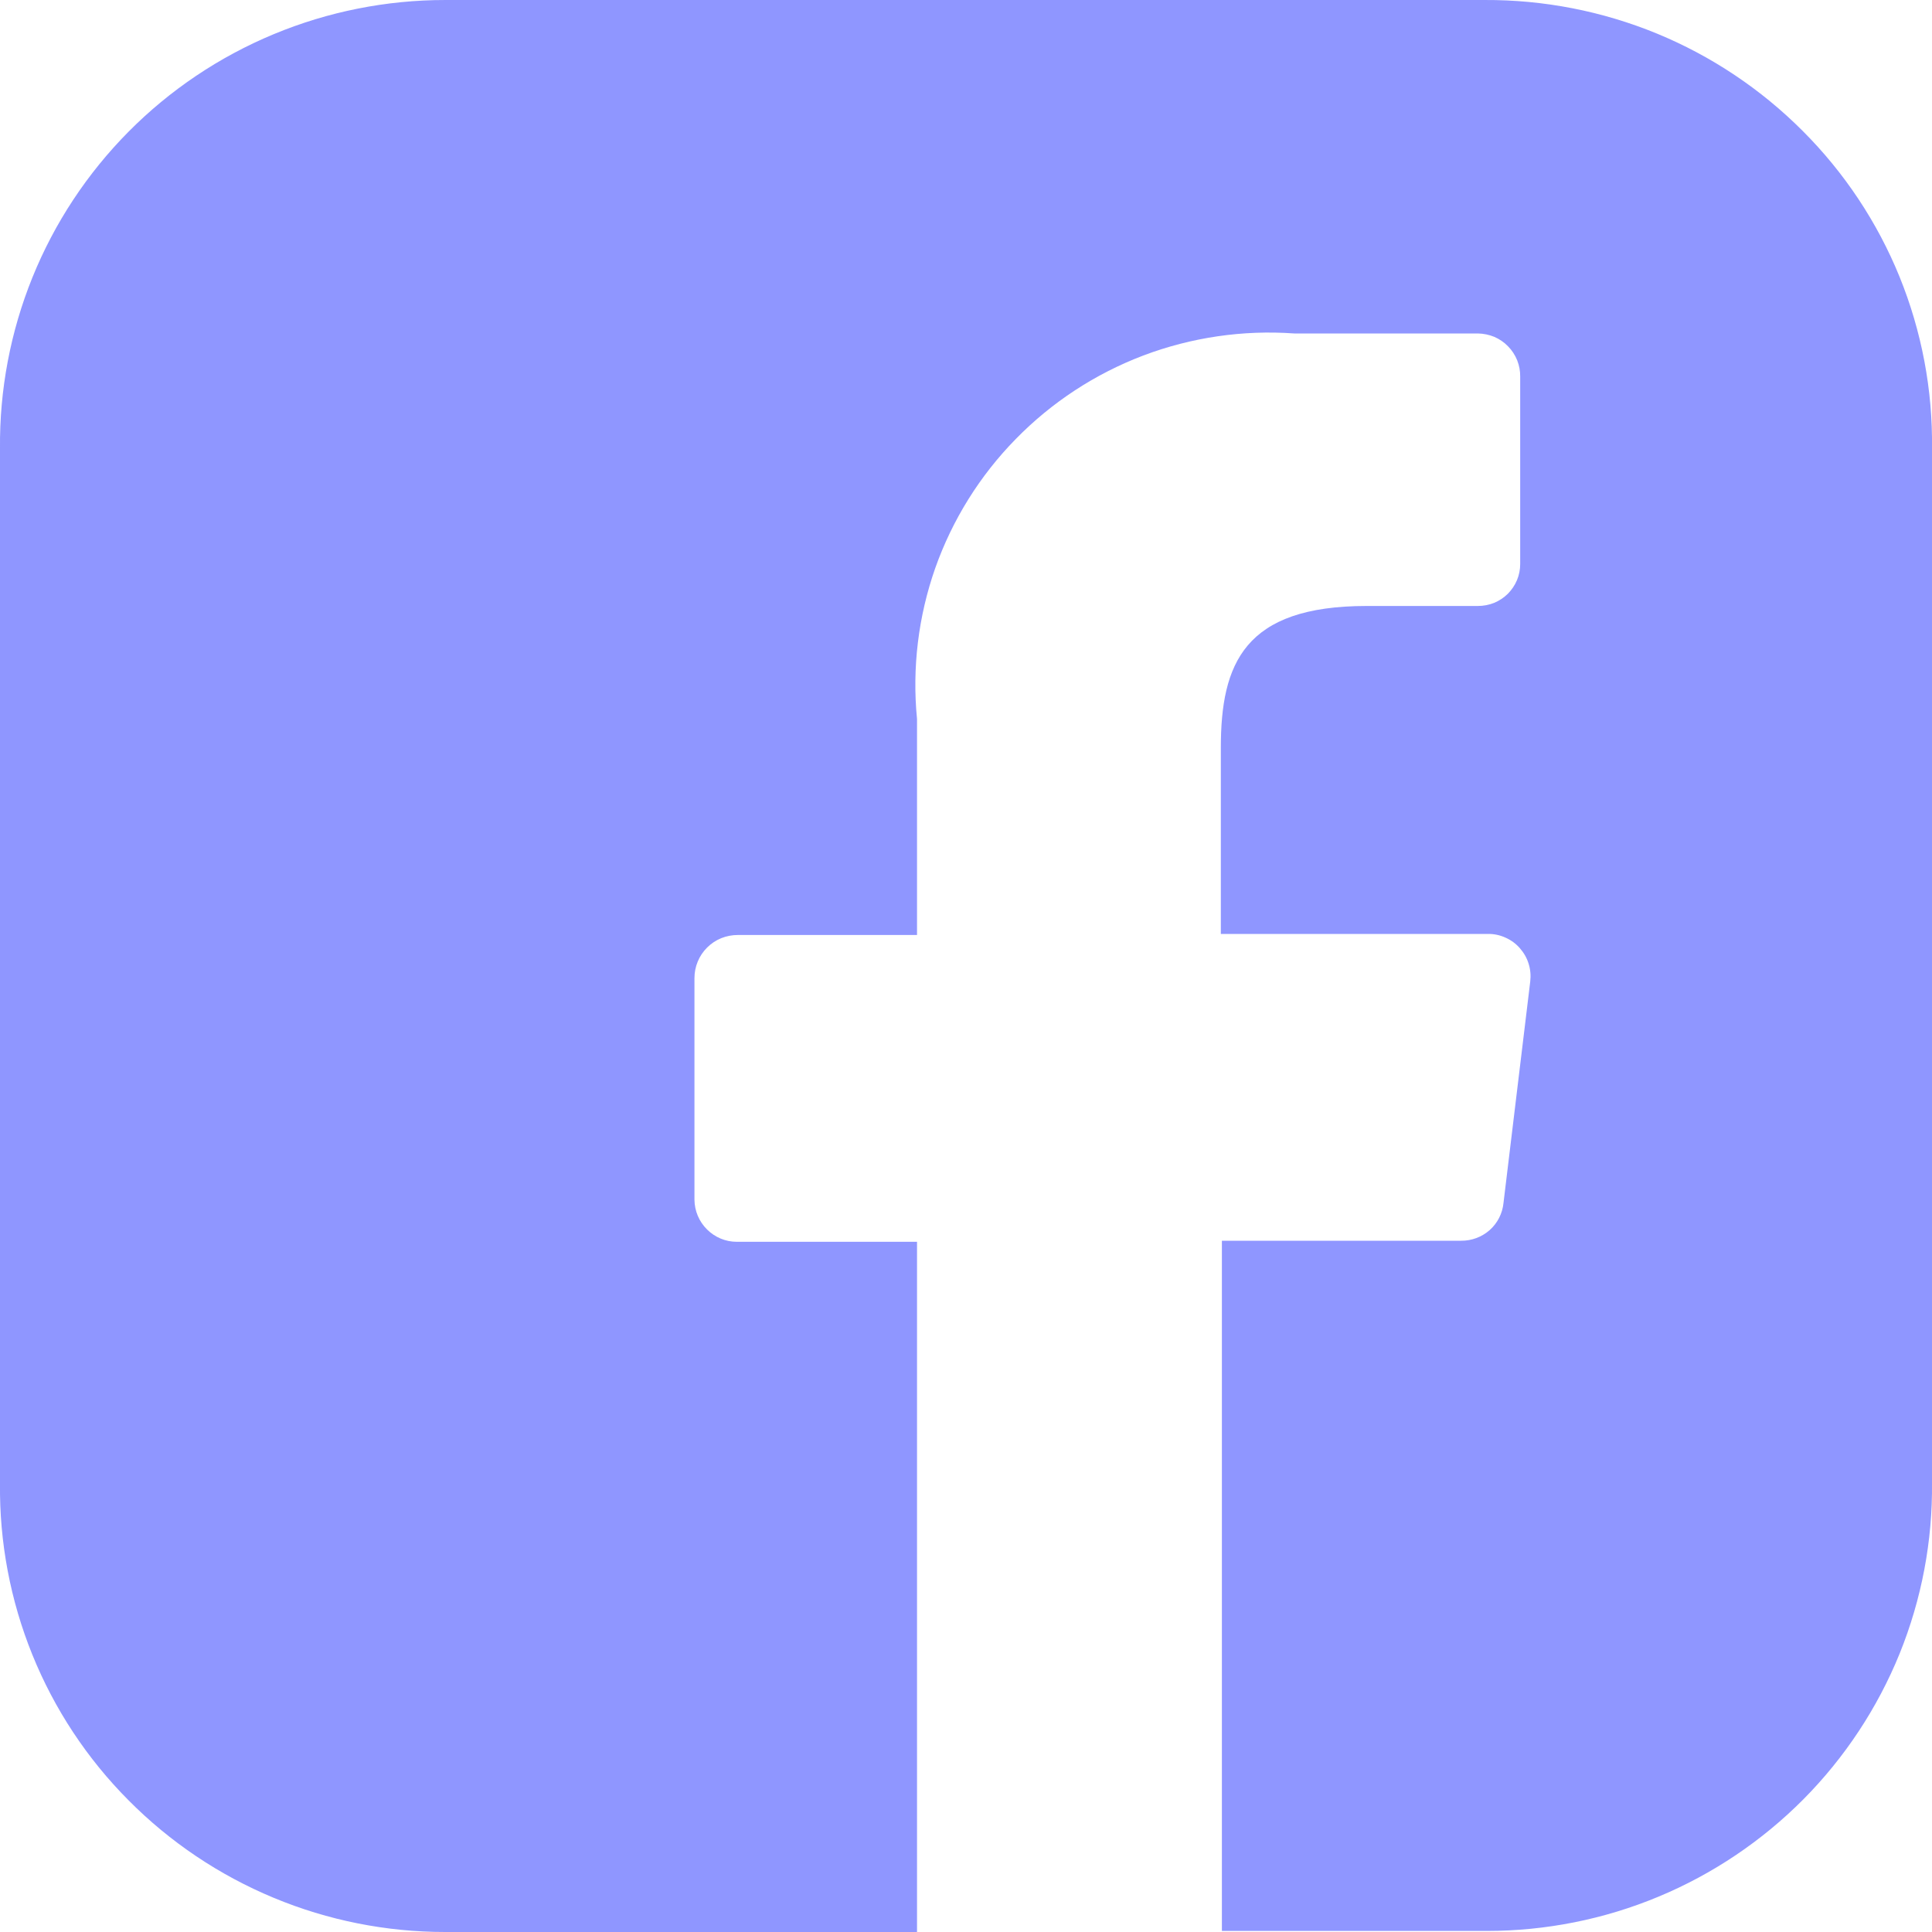
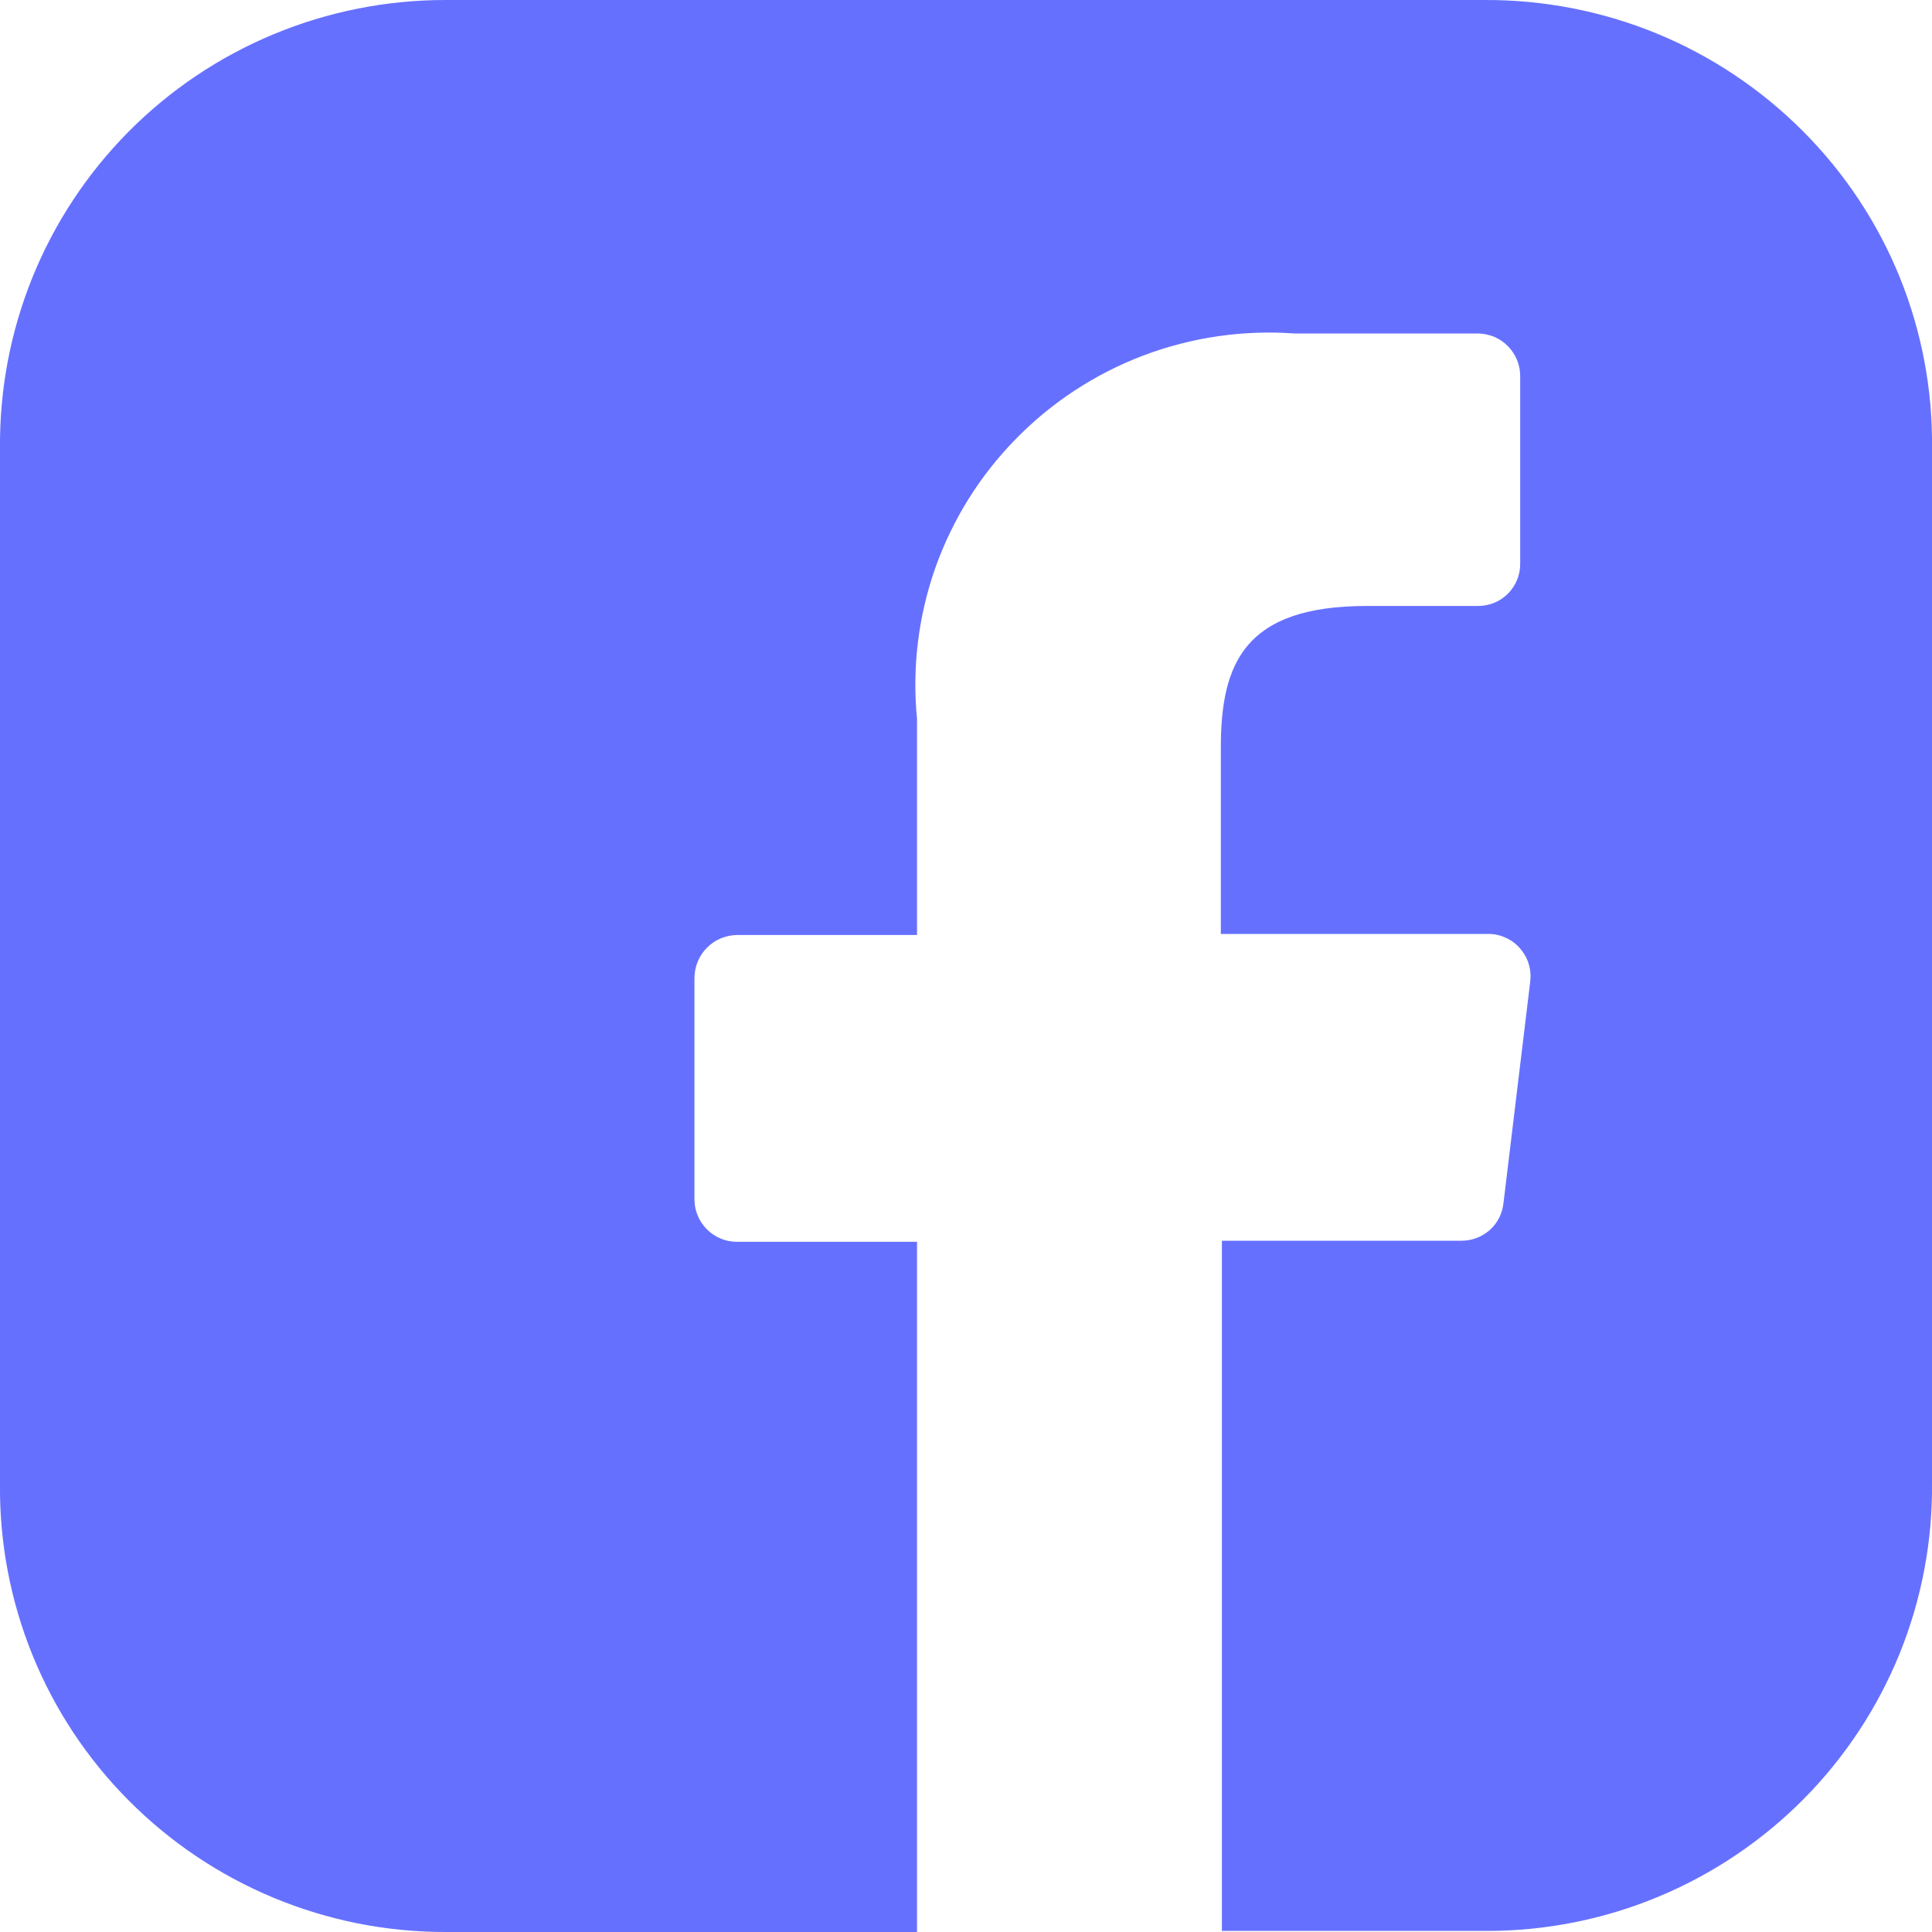
<svg xmlns="http://www.w3.org/2000/svg" width="20" height="20" viewBox="0 0 20 20" fill="none">
-   <path d="M15.368 7.68617e-05H4.609C4 -0 3.396 0.12 2.833 0.354C2.27 0.588 1.759 0.931 1.33 1.364C0.902 1.796 0.564 2.308 0.336 2.871C0.108 3.434 -0.006 4.037 0 4.644V15.356C-0.007 15.963 0.107 16.567 0.335 17.13C0.563 17.693 0.901 18.205 1.33 18.636C1.759 19.069 2.27 19.412 2.833 19.646C3.395 19.88 3.999 20 4.608 20H9.493V12.855H7.627C7.511 12.855 7.401 12.809 7.319 12.727C7.237 12.646 7.19 12.535 7.189 12.419V10.126C7.189 10.067 7.2 10.009 7.223 9.954C7.245 9.9 7.278 9.851 7.32 9.809C7.362 9.767 7.412 9.734 7.466 9.712C7.521 9.69 7.579 9.679 7.638 9.679H9.493V7.443C9.441 6.915 9.506 6.381 9.682 5.88C9.859 5.38 10.143 4.924 10.515 4.545C10.887 4.164 11.338 3.869 11.836 3.68C12.334 3.492 12.867 3.414 13.398 3.452H15.299C15.357 3.453 15.415 3.465 15.469 3.487C15.522 3.51 15.571 3.543 15.611 3.585C15.652 3.626 15.684 3.676 15.706 3.73C15.727 3.784 15.738 3.841 15.737 3.9V5.838C15.737 5.895 15.726 5.952 15.704 6.005C15.682 6.058 15.649 6.106 15.609 6.147C15.568 6.187 15.52 6.219 15.467 6.241C15.414 6.262 15.357 6.273 15.299 6.273H14.148C12.88 6.273 12.638 6.87 12.638 7.741V9.668H15.403C15.465 9.667 15.527 9.68 15.584 9.706C15.641 9.731 15.692 9.768 15.733 9.815C15.774 9.862 15.806 9.916 15.824 9.976C15.843 10.035 15.848 10.098 15.841 10.16L15.564 12.454C15.553 12.562 15.502 12.662 15.421 12.734C15.339 12.806 15.234 12.845 15.126 12.844H12.649V19.989H15.392C16.001 19.989 16.605 19.869 17.167 19.635C17.73 19.401 18.241 19.057 18.67 18.625C19.098 18.193 19.436 17.681 19.665 17.118C19.893 16.554 20.007 15.951 20 15.344V4.644C20.008 4.035 19.893 3.429 19.664 2.865C19.434 2.3 19.093 1.787 18.662 1.356C18.23 0.923 17.717 0.58 17.151 0.347C16.586 0.115 15.979 -0.003 15.368 7.68617e-05Z" fill="#8F96FF" />
+   <path d="M15.368 7.68617e-05H4.609C4 -0 3.396 0.12 2.833 0.354C2.27 0.588 1.759 0.931 1.33 1.364C0.902 1.796 0.564 2.308 0.336 2.871C0.108 3.434 -0.006 4.037 0 4.644V15.356C-0.007 15.963 0.107 16.567 0.335 17.13C0.563 17.693 0.901 18.205 1.33 18.636C1.759 19.069 2.27 19.412 2.833 19.646C3.395 19.88 3.999 20 4.608 20H9.493V12.855H7.627C7.511 12.855 7.401 12.809 7.319 12.727C7.237 12.646 7.19 12.535 7.189 12.419V10.126C7.189 10.067 7.2 10.009 7.223 9.954C7.245 9.9 7.278 9.851 7.32 9.809C7.362 9.767 7.412 9.734 7.466 9.712C7.521 9.69 7.579 9.679 7.638 9.679H9.493V7.443C9.441 6.915 9.506 6.381 9.682 5.88C9.859 5.38 10.143 4.924 10.515 4.545C10.887 4.164 11.338 3.869 11.836 3.68C12.334 3.492 12.867 3.414 13.398 3.452H15.299C15.357 3.453 15.415 3.465 15.469 3.487C15.522 3.51 15.571 3.543 15.611 3.585C15.652 3.626 15.684 3.676 15.706 3.73C15.727 3.784 15.738 3.841 15.737 3.9V5.838C15.737 5.895 15.726 5.952 15.704 6.005C15.682 6.058 15.649 6.106 15.609 6.147C15.568 6.187 15.52 6.219 15.467 6.241C15.414 6.262 15.357 6.273 15.299 6.273H14.148C12.88 6.273 12.638 6.87 12.638 7.741V9.668H15.403C15.465 9.667 15.527 9.68 15.584 9.706C15.641 9.731 15.692 9.768 15.733 9.815C15.774 9.862 15.806 9.916 15.824 9.976C15.843 10.035 15.848 10.098 15.841 10.16L15.564 12.454C15.553 12.562 15.502 12.662 15.421 12.734C15.339 12.806 15.234 12.845 15.126 12.844H12.649V19.989H15.392C16.001 19.989 16.605 19.869 17.167 19.635C17.73 19.401 18.241 19.057 18.67 18.625C19.098 18.193 19.436 17.681 19.665 17.118C19.893 16.554 20.007 15.951 20 15.344V4.644C20.008 4.035 19.893 3.429 19.664 2.865C19.434 2.3 19.093 1.787 18.662 1.356C18.23 0.923 17.717 0.58 17.151 0.347C16.586 0.115 15.979 -0.003 15.368 7.68617e-05Z" fill="#6670FF" />
</svg>
